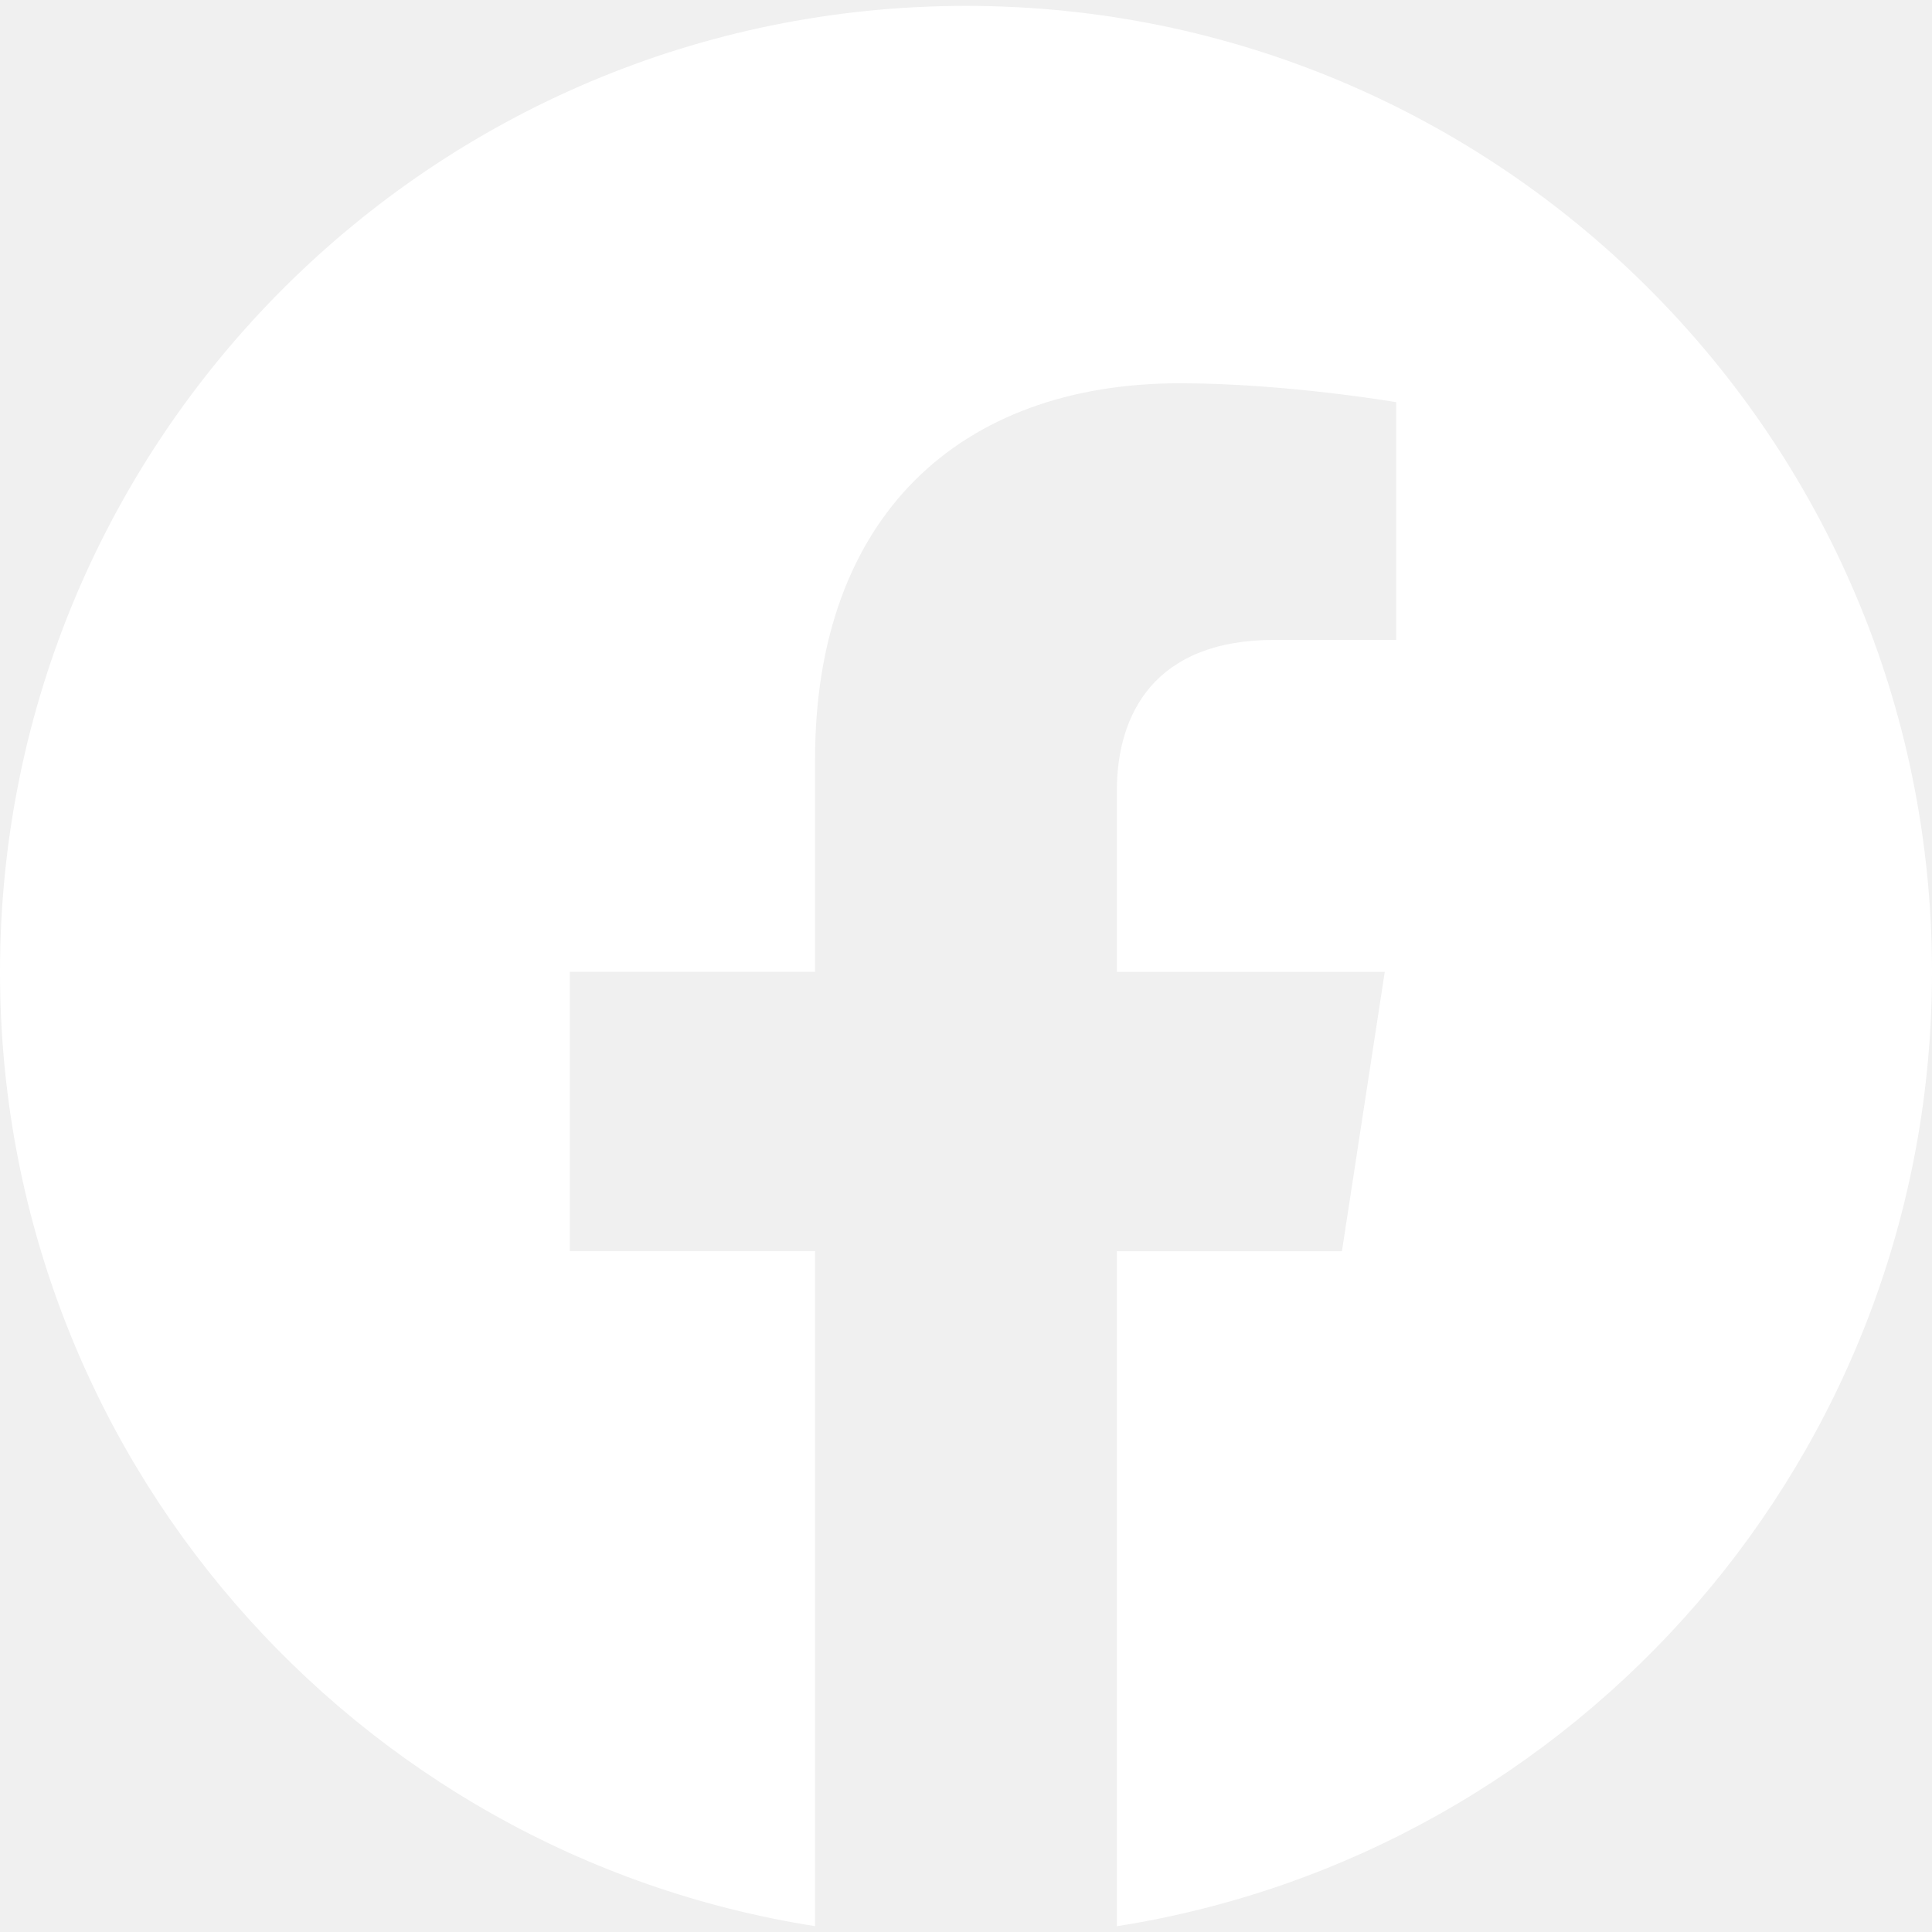
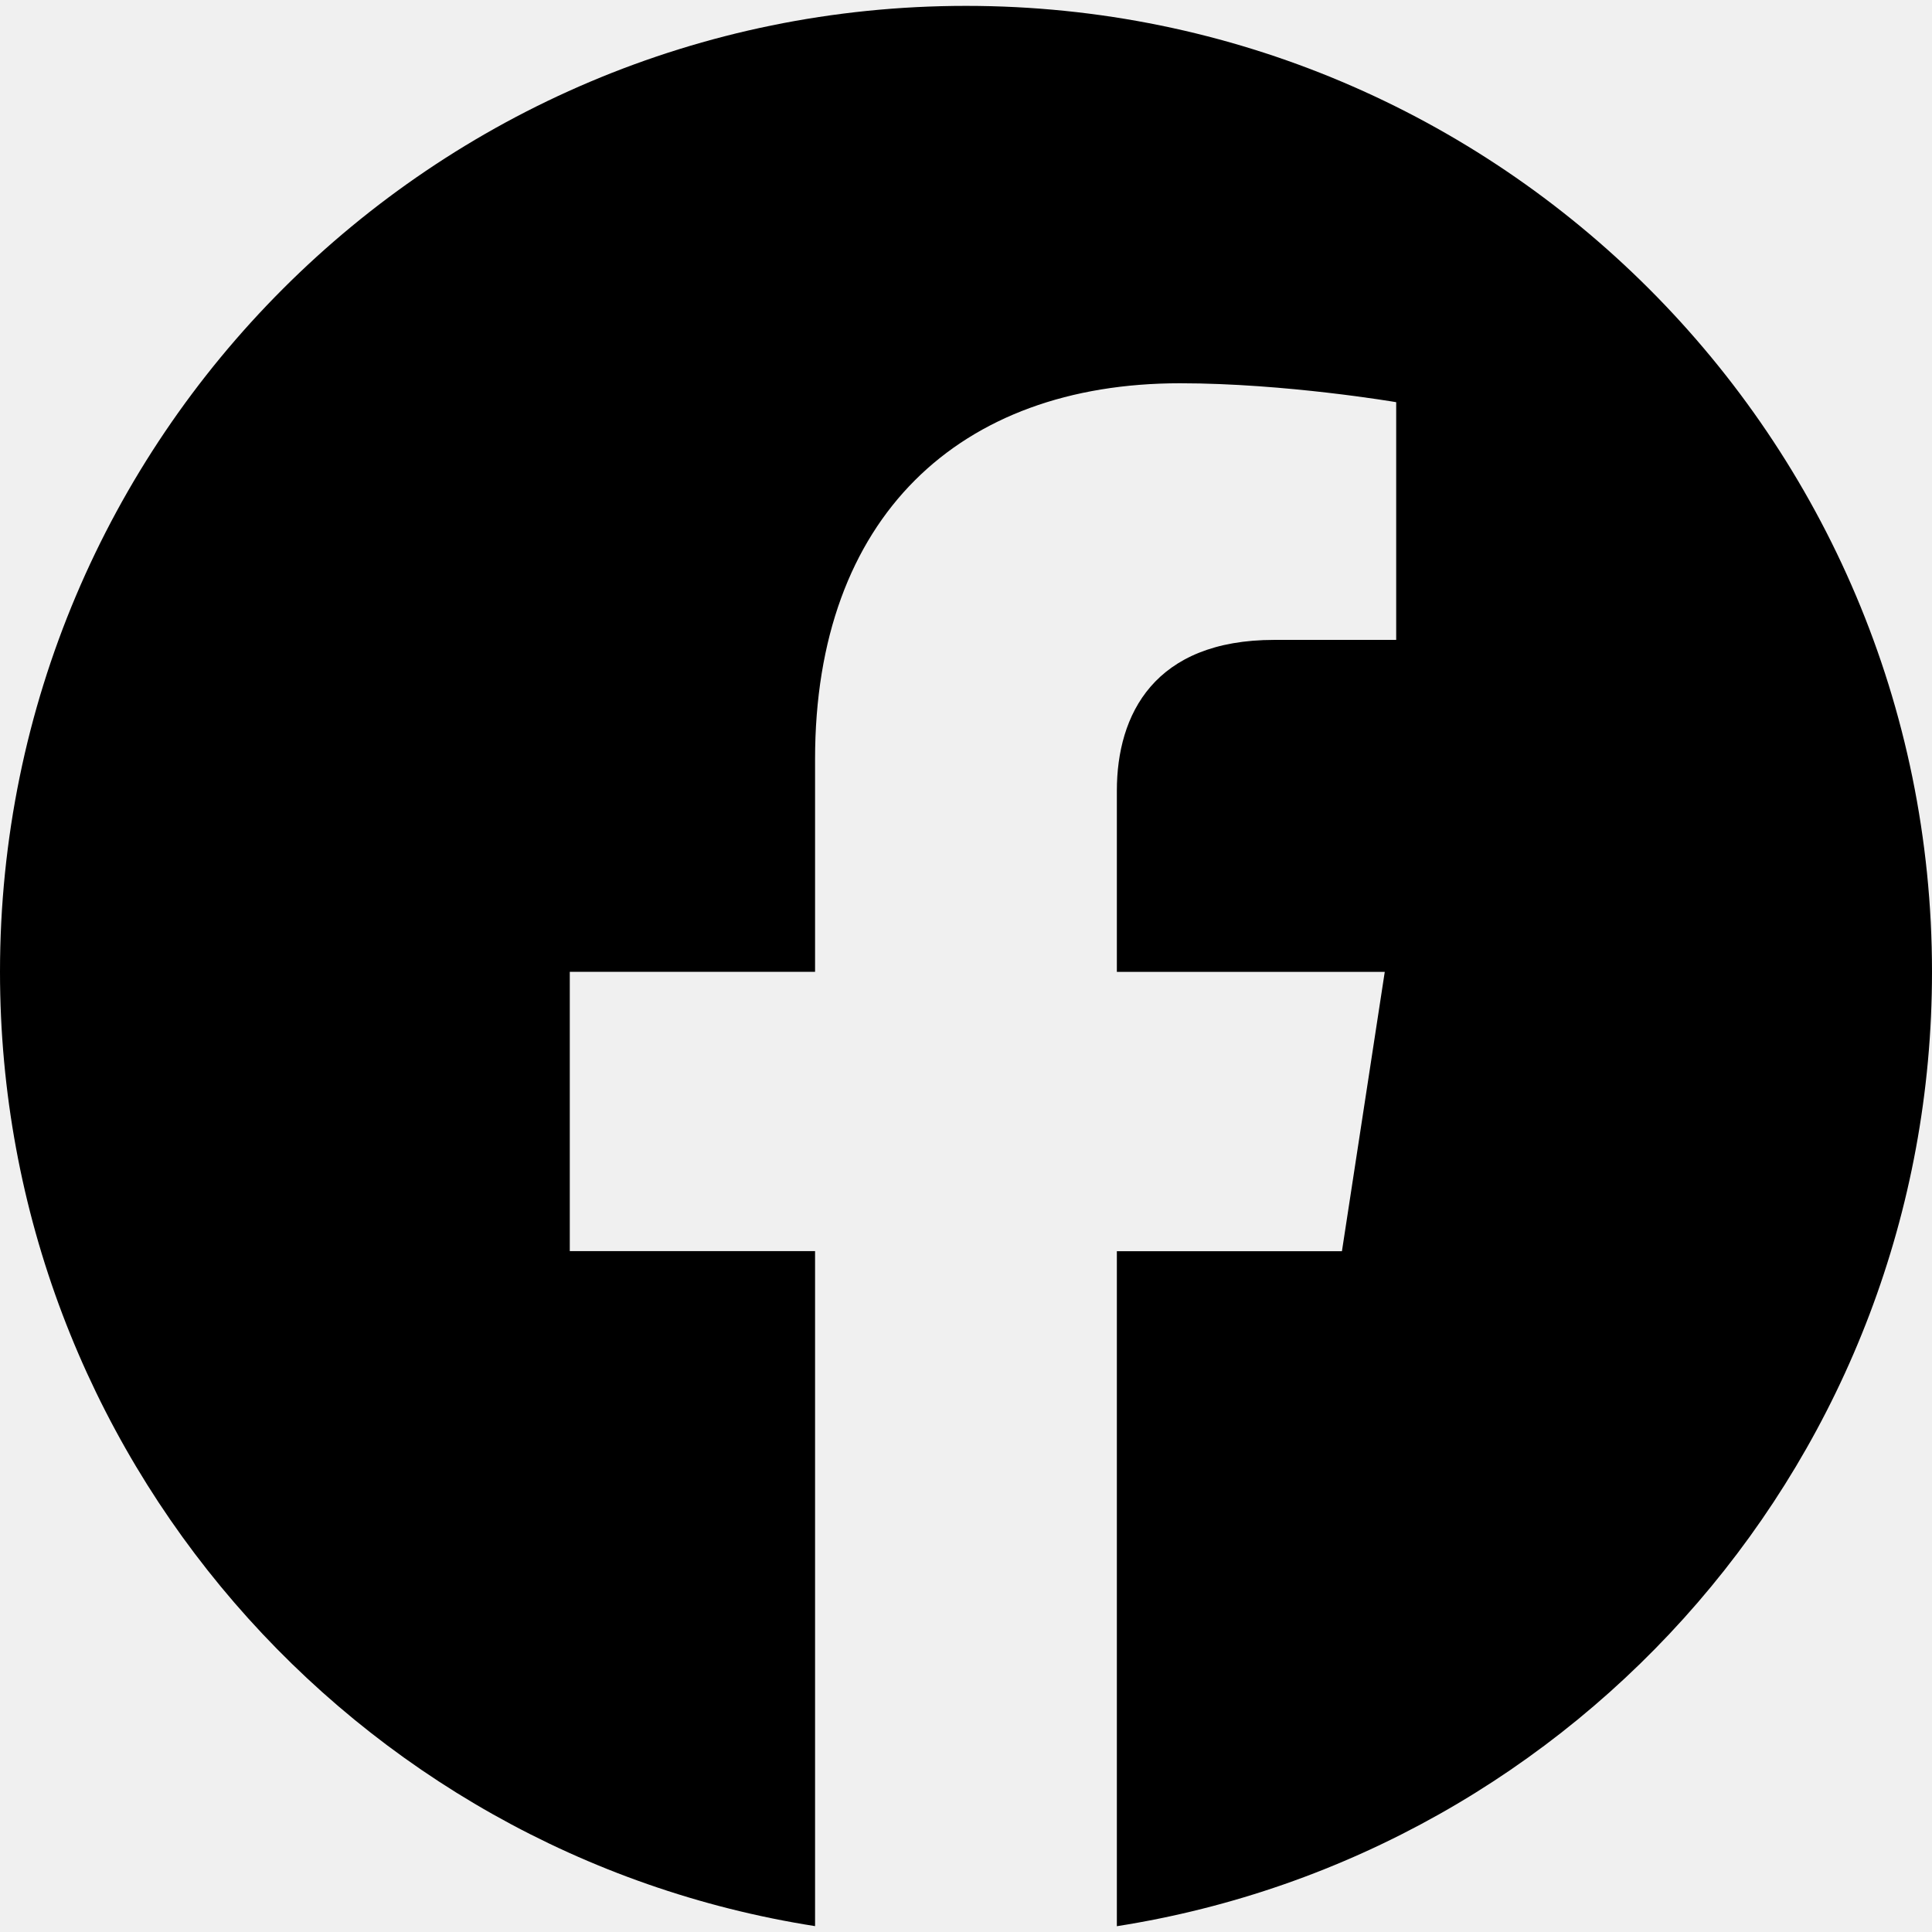
- <svg xmlns="http://www.w3.org/2000/svg" fill="#fff" viewBox="0 0 24 24">
+ <svg xmlns="http://www.w3.org/2000/svg" viewBox="0 0 24 24">
  <path d="M24 12.073c0-6.627-5.373-12-12-12s-12 5.373-12 12c0 5.99 4.388 10.954 10.125 11.854v-8.385H7.078v-3.47h3.047V9.43c0-3.007 1.792-4.669 4.533-4.669 1.312 0 2.686.235 2.686.235v2.953H15.83c-1.491 0-1.956.925-1.956 1.874v2.25h3.328l-.532 3.47h-2.796v8.385C19.612 23.027 24 18.062 24 12.073z" />
</svg>
